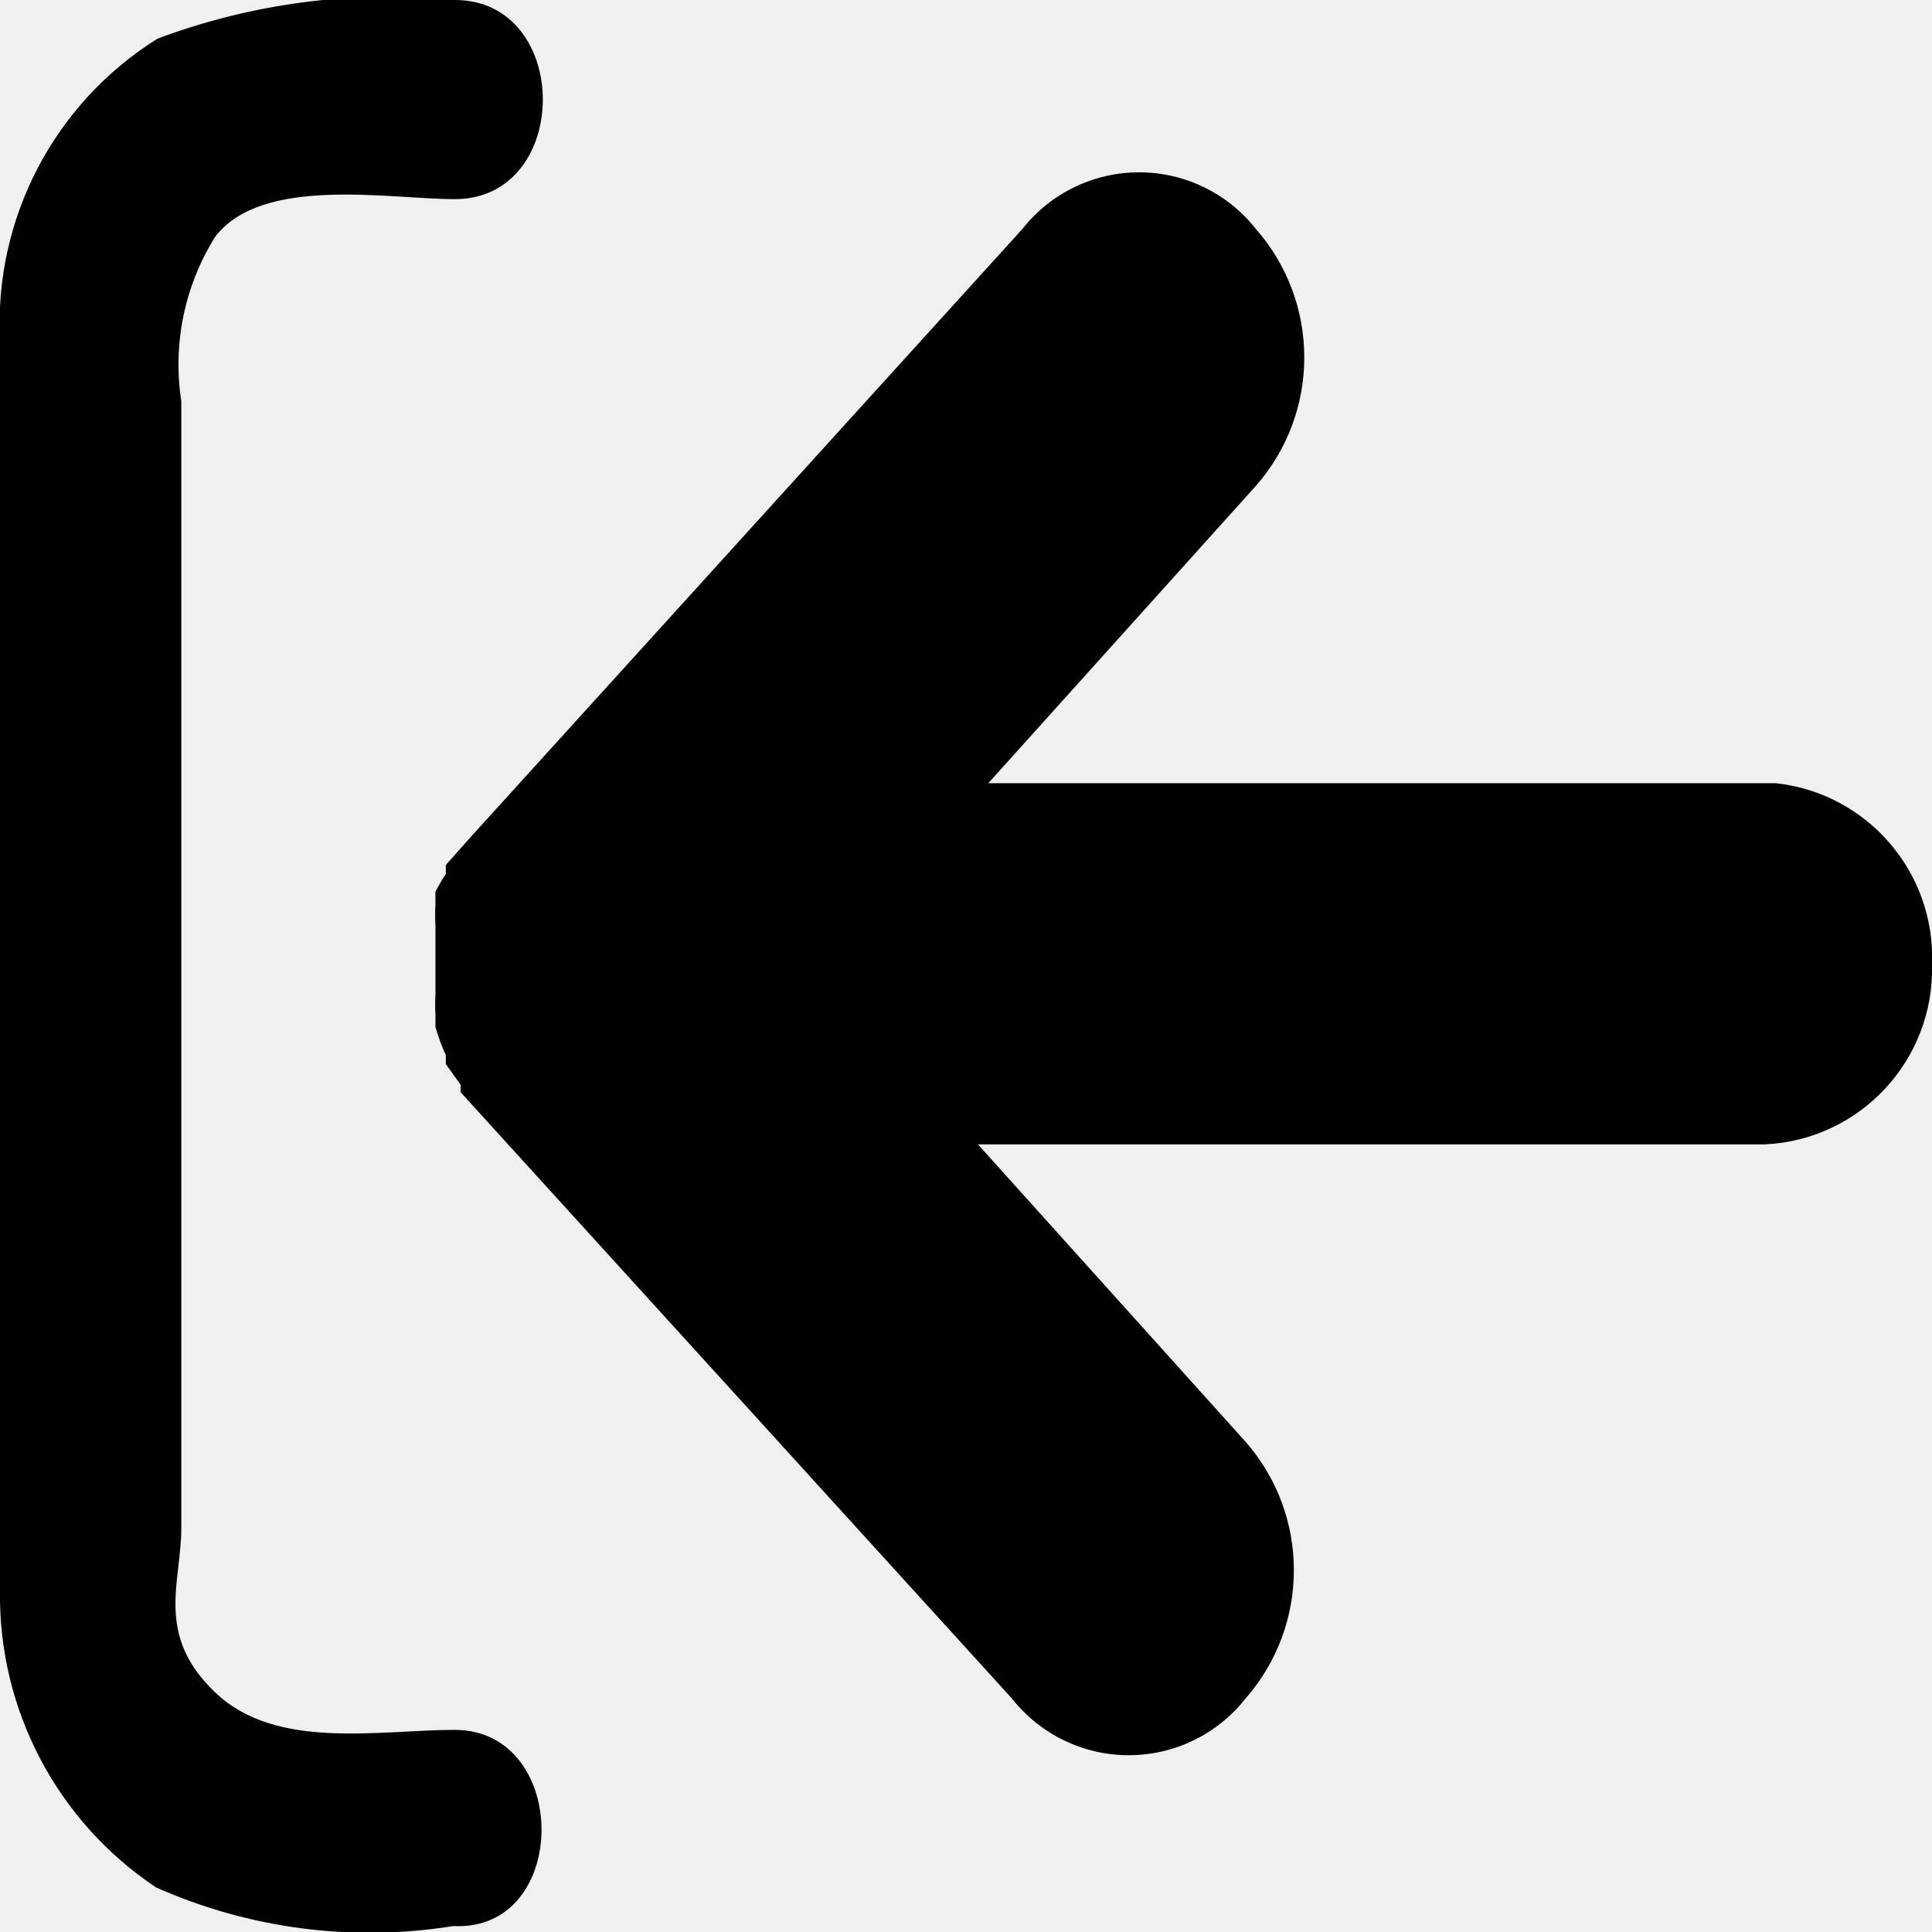
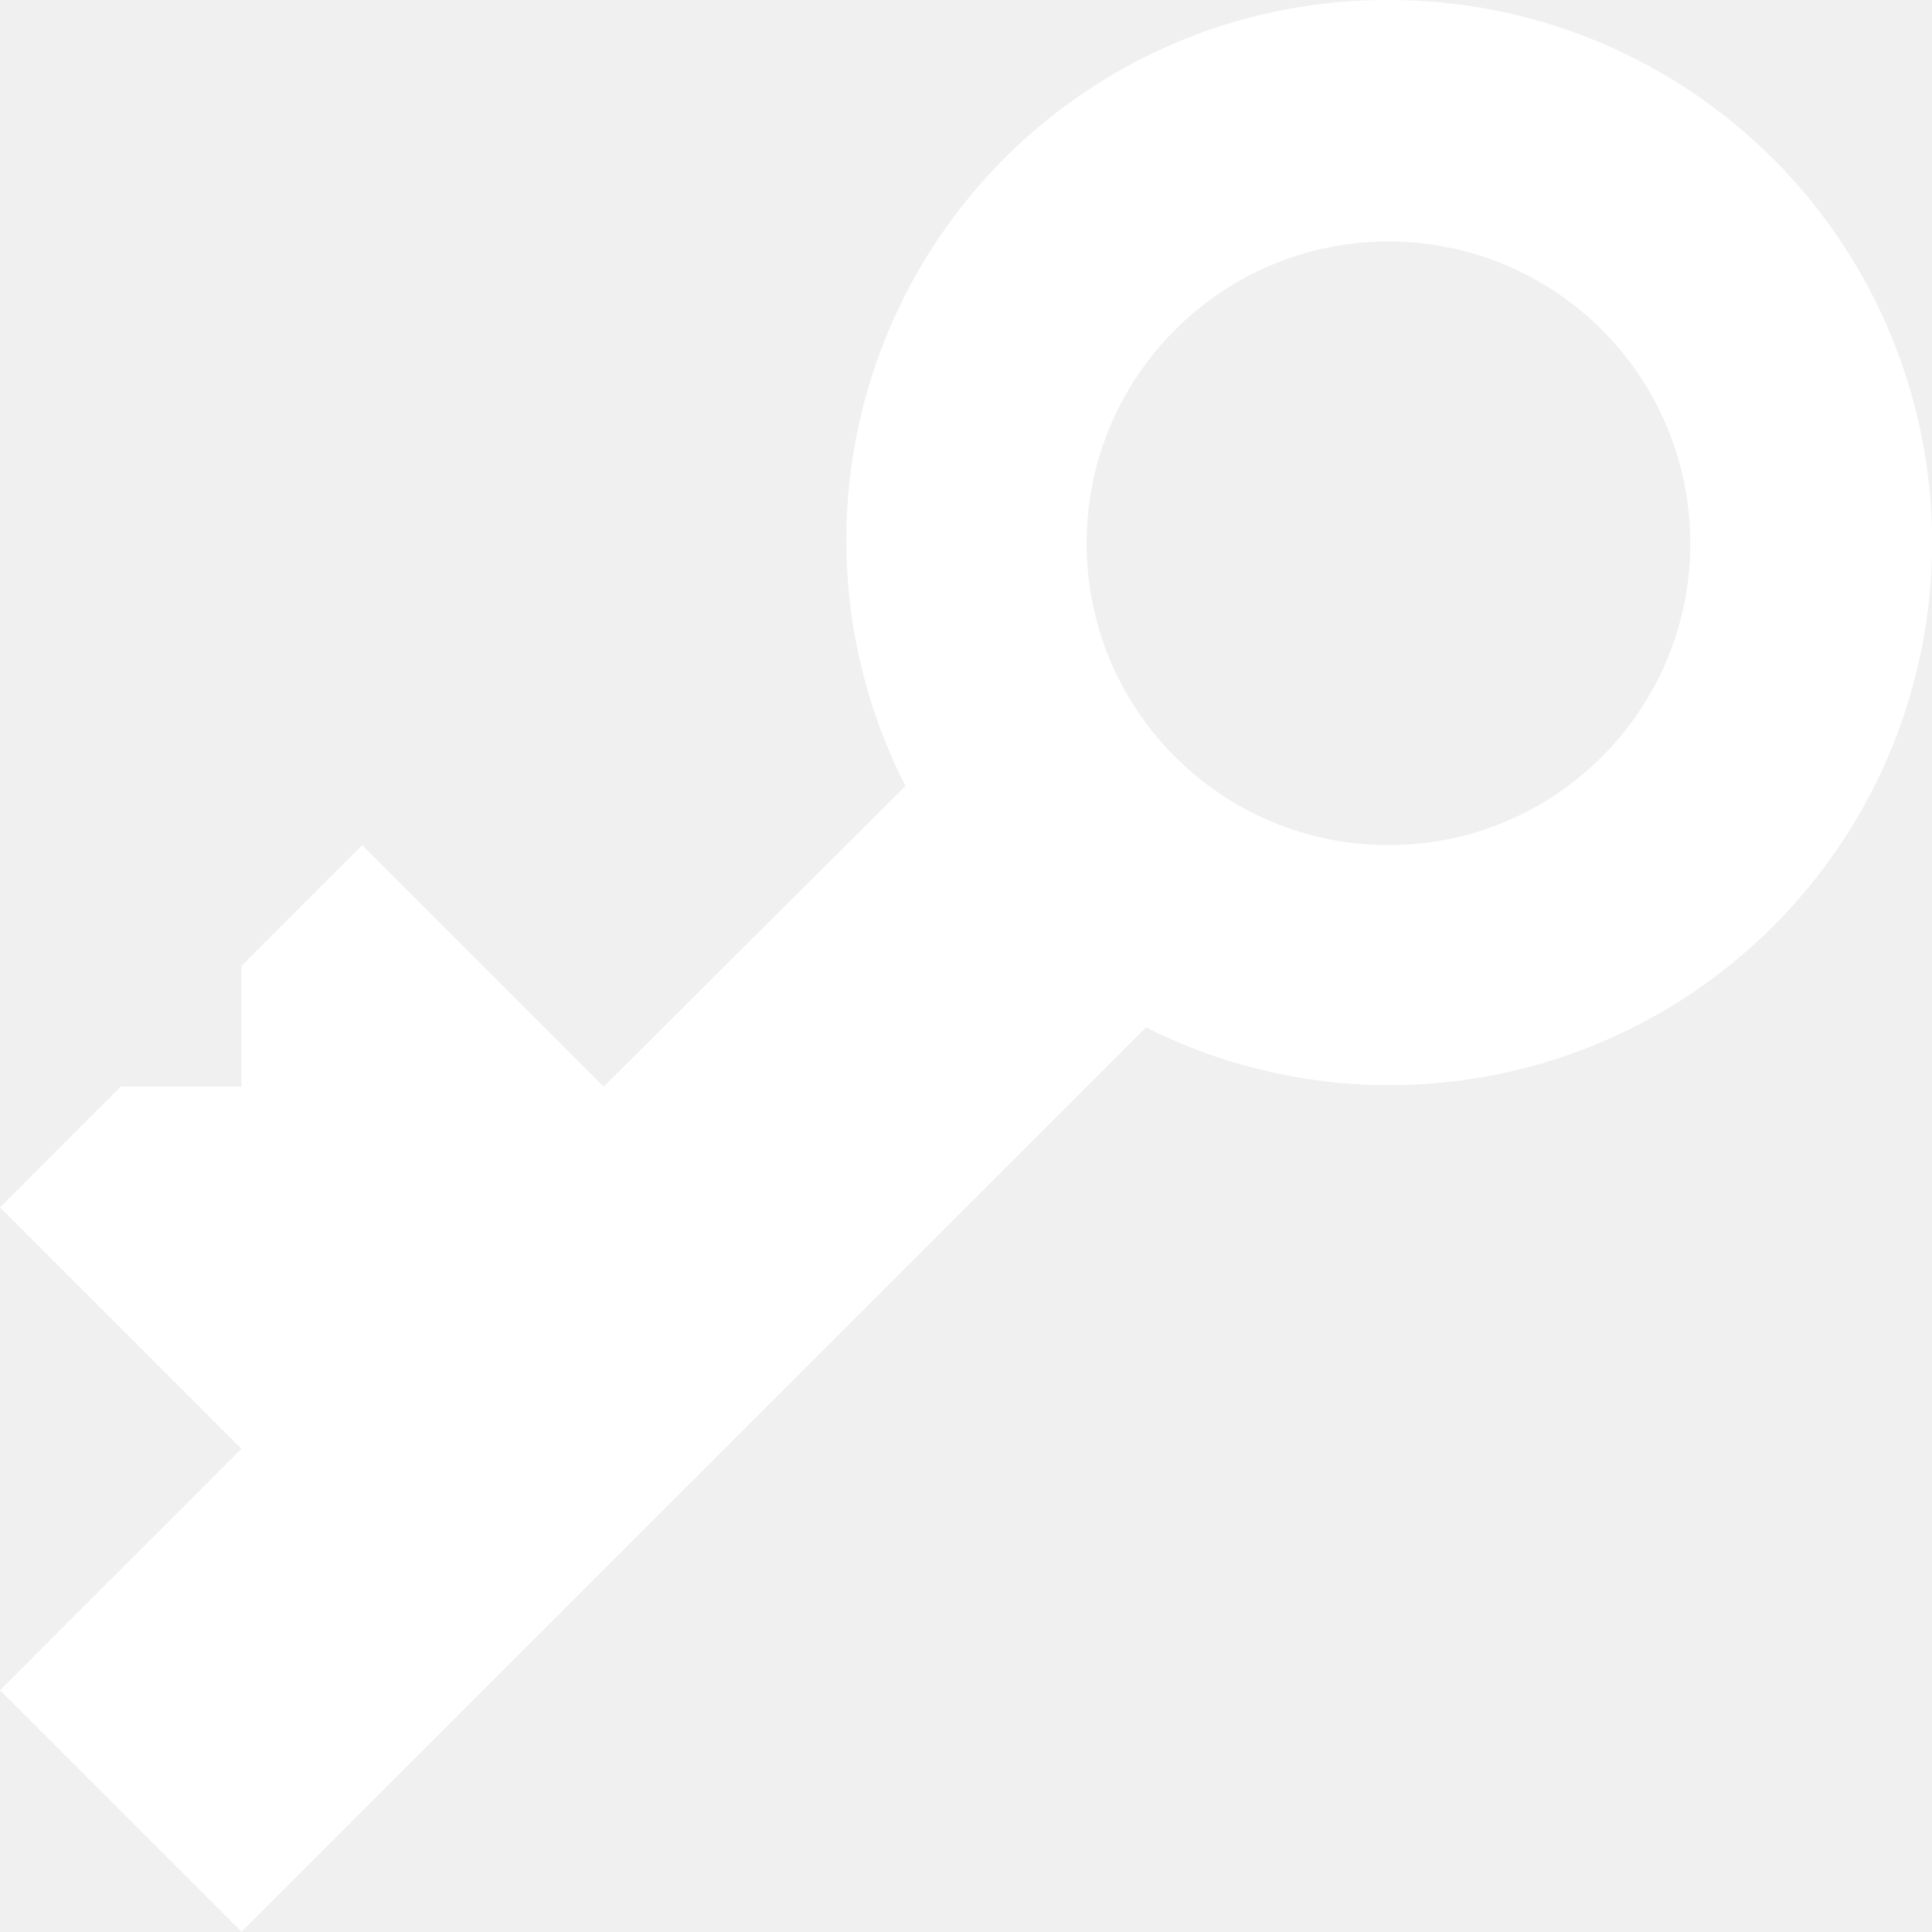
- <svg xmlns="http://www.w3.org/2000/svg" viewBox="0 0 13 13">
+ <svg xmlns="http://www.w3.org/2000/svg" viewBox="0 0 79.99 80.01">
+   <defs>
+     <style>.cls-1{fill:#fff;fill-rule:evenodd;}</style>
+   </defs>
  <g id="Layer_2" data-name="Layer 2">
    <g id="Layer_1-2" data-name="Layer 1">
-       <path class="cls-1" d="M11.95,5.27H6.65l1.8-2a1.31,1.31,0,0,0,0-1.73,1,1,0,0,0-1.57,0L3.16,5.64h0l0,0L3,5.82l0,.06A1.38,1.38,0,0,0,2.93,6l0,.08a1.33,1.33,0,0,0,0,.15s0,.07,0,.1,0,.08,0,.13,0,.09,0,.13,0,.07,0,.1a1.22,1.22,0,0,0,0,.14l0,.08A1.29,1.29,0,0,0,3,7.1l0,.06.1.14,0,.05h0l3.71,4.08a1,1,0,0,0,1.57,0,1.31,1.31,0,0,0,0-1.73l-1.8-2h5.3A1.18,1.18,0,0,0,13,6.49,1.18,1.18,0,0,0,11.95,5.27Z" />
-       <path class="cls-1" d="M3.06,11.64c-.51,0-1.2.14-1.61-.25s-.23-.74-.23-1.11V2.7a1.62,1.62,0,0,1,.23-1.11c.32-.41,1.17-.25,1.61-.25.79,0,.79-1.34,0-1.34a4.44,4.44,0,0,0-2,.26A2.26,2.26,0,0,0,0,2.29v8.41a2.36,2.36,0,0,0,1.05,2,3.54,3.54,0,0,0,2,.26C3.84,13,3.84,11.64,3.06,11.64Z" />
+       <path class="cls-1" d="M57.5,0a22.37,22.37,0,0,0-20,32.55L25,45,15,35l-5,5v5H5L0,50,10,60,0,70,10,80,47.46,42.55A22.47,22.47,0,1,0,57.5,0Zm0,35A12.5,12.5,0,1,1,70,22.51,12.5,12.5,0,0,1,57.5,35Z" />
    </g>
  </g>
</svg>
